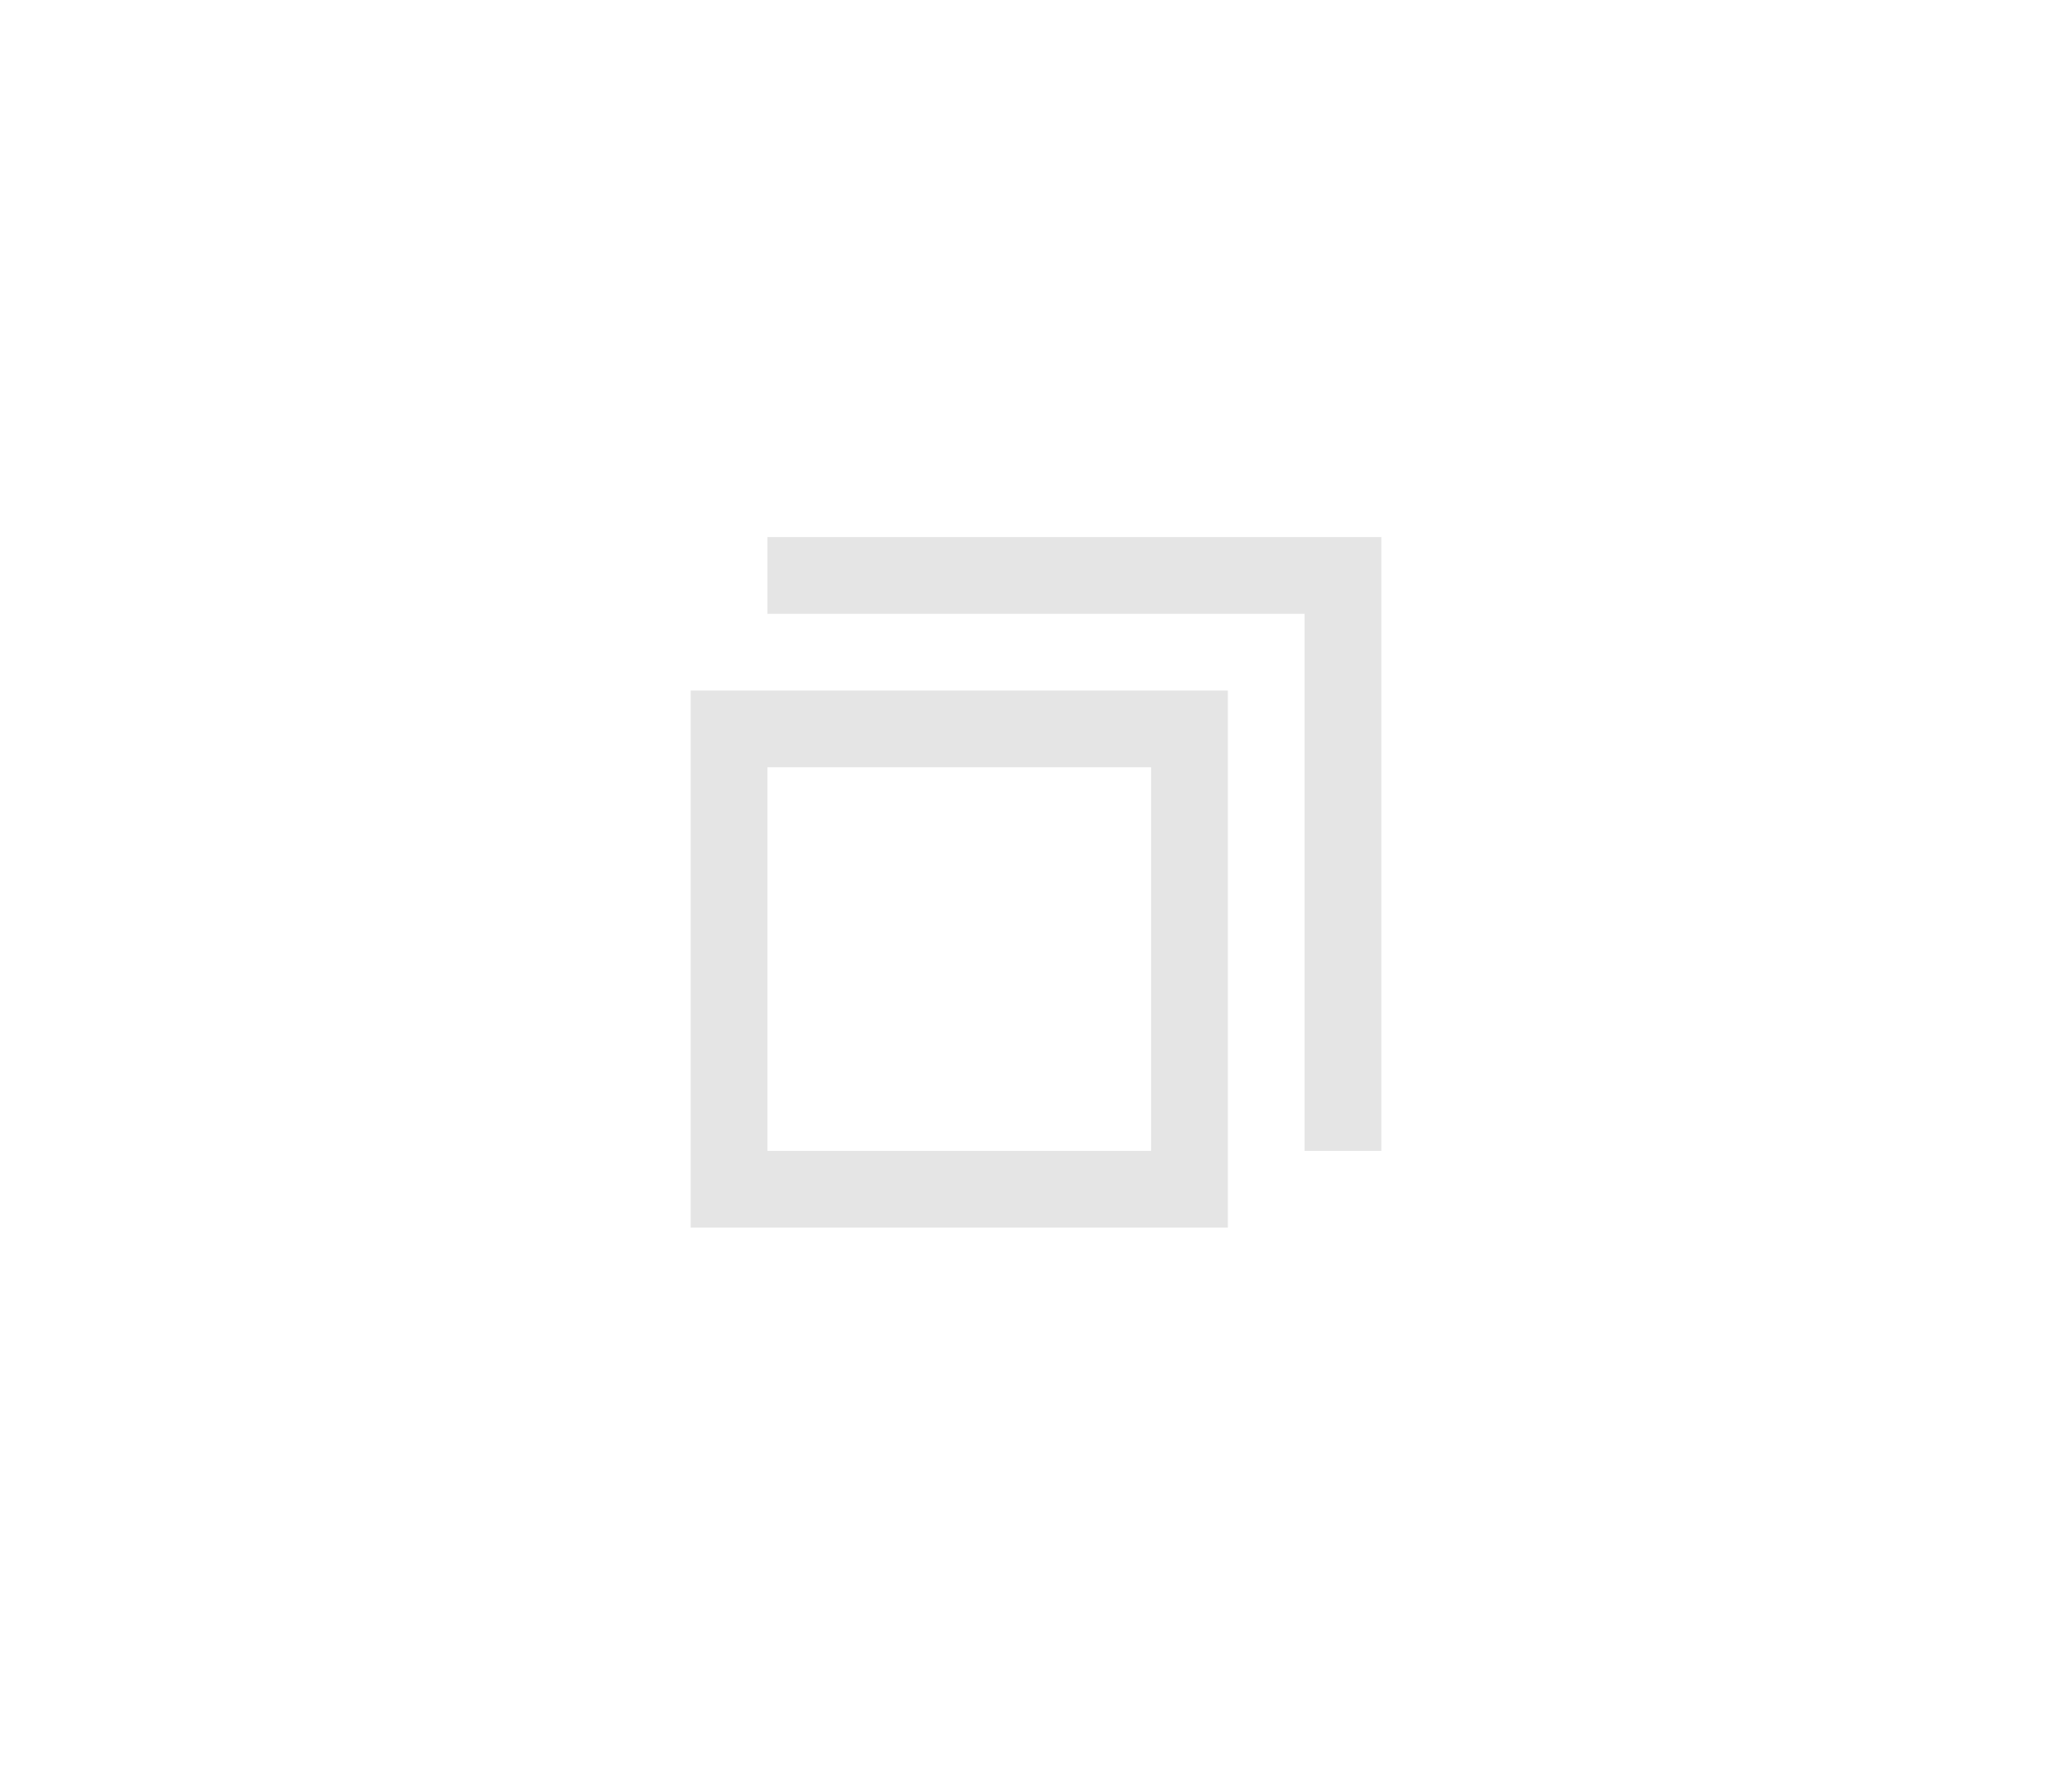
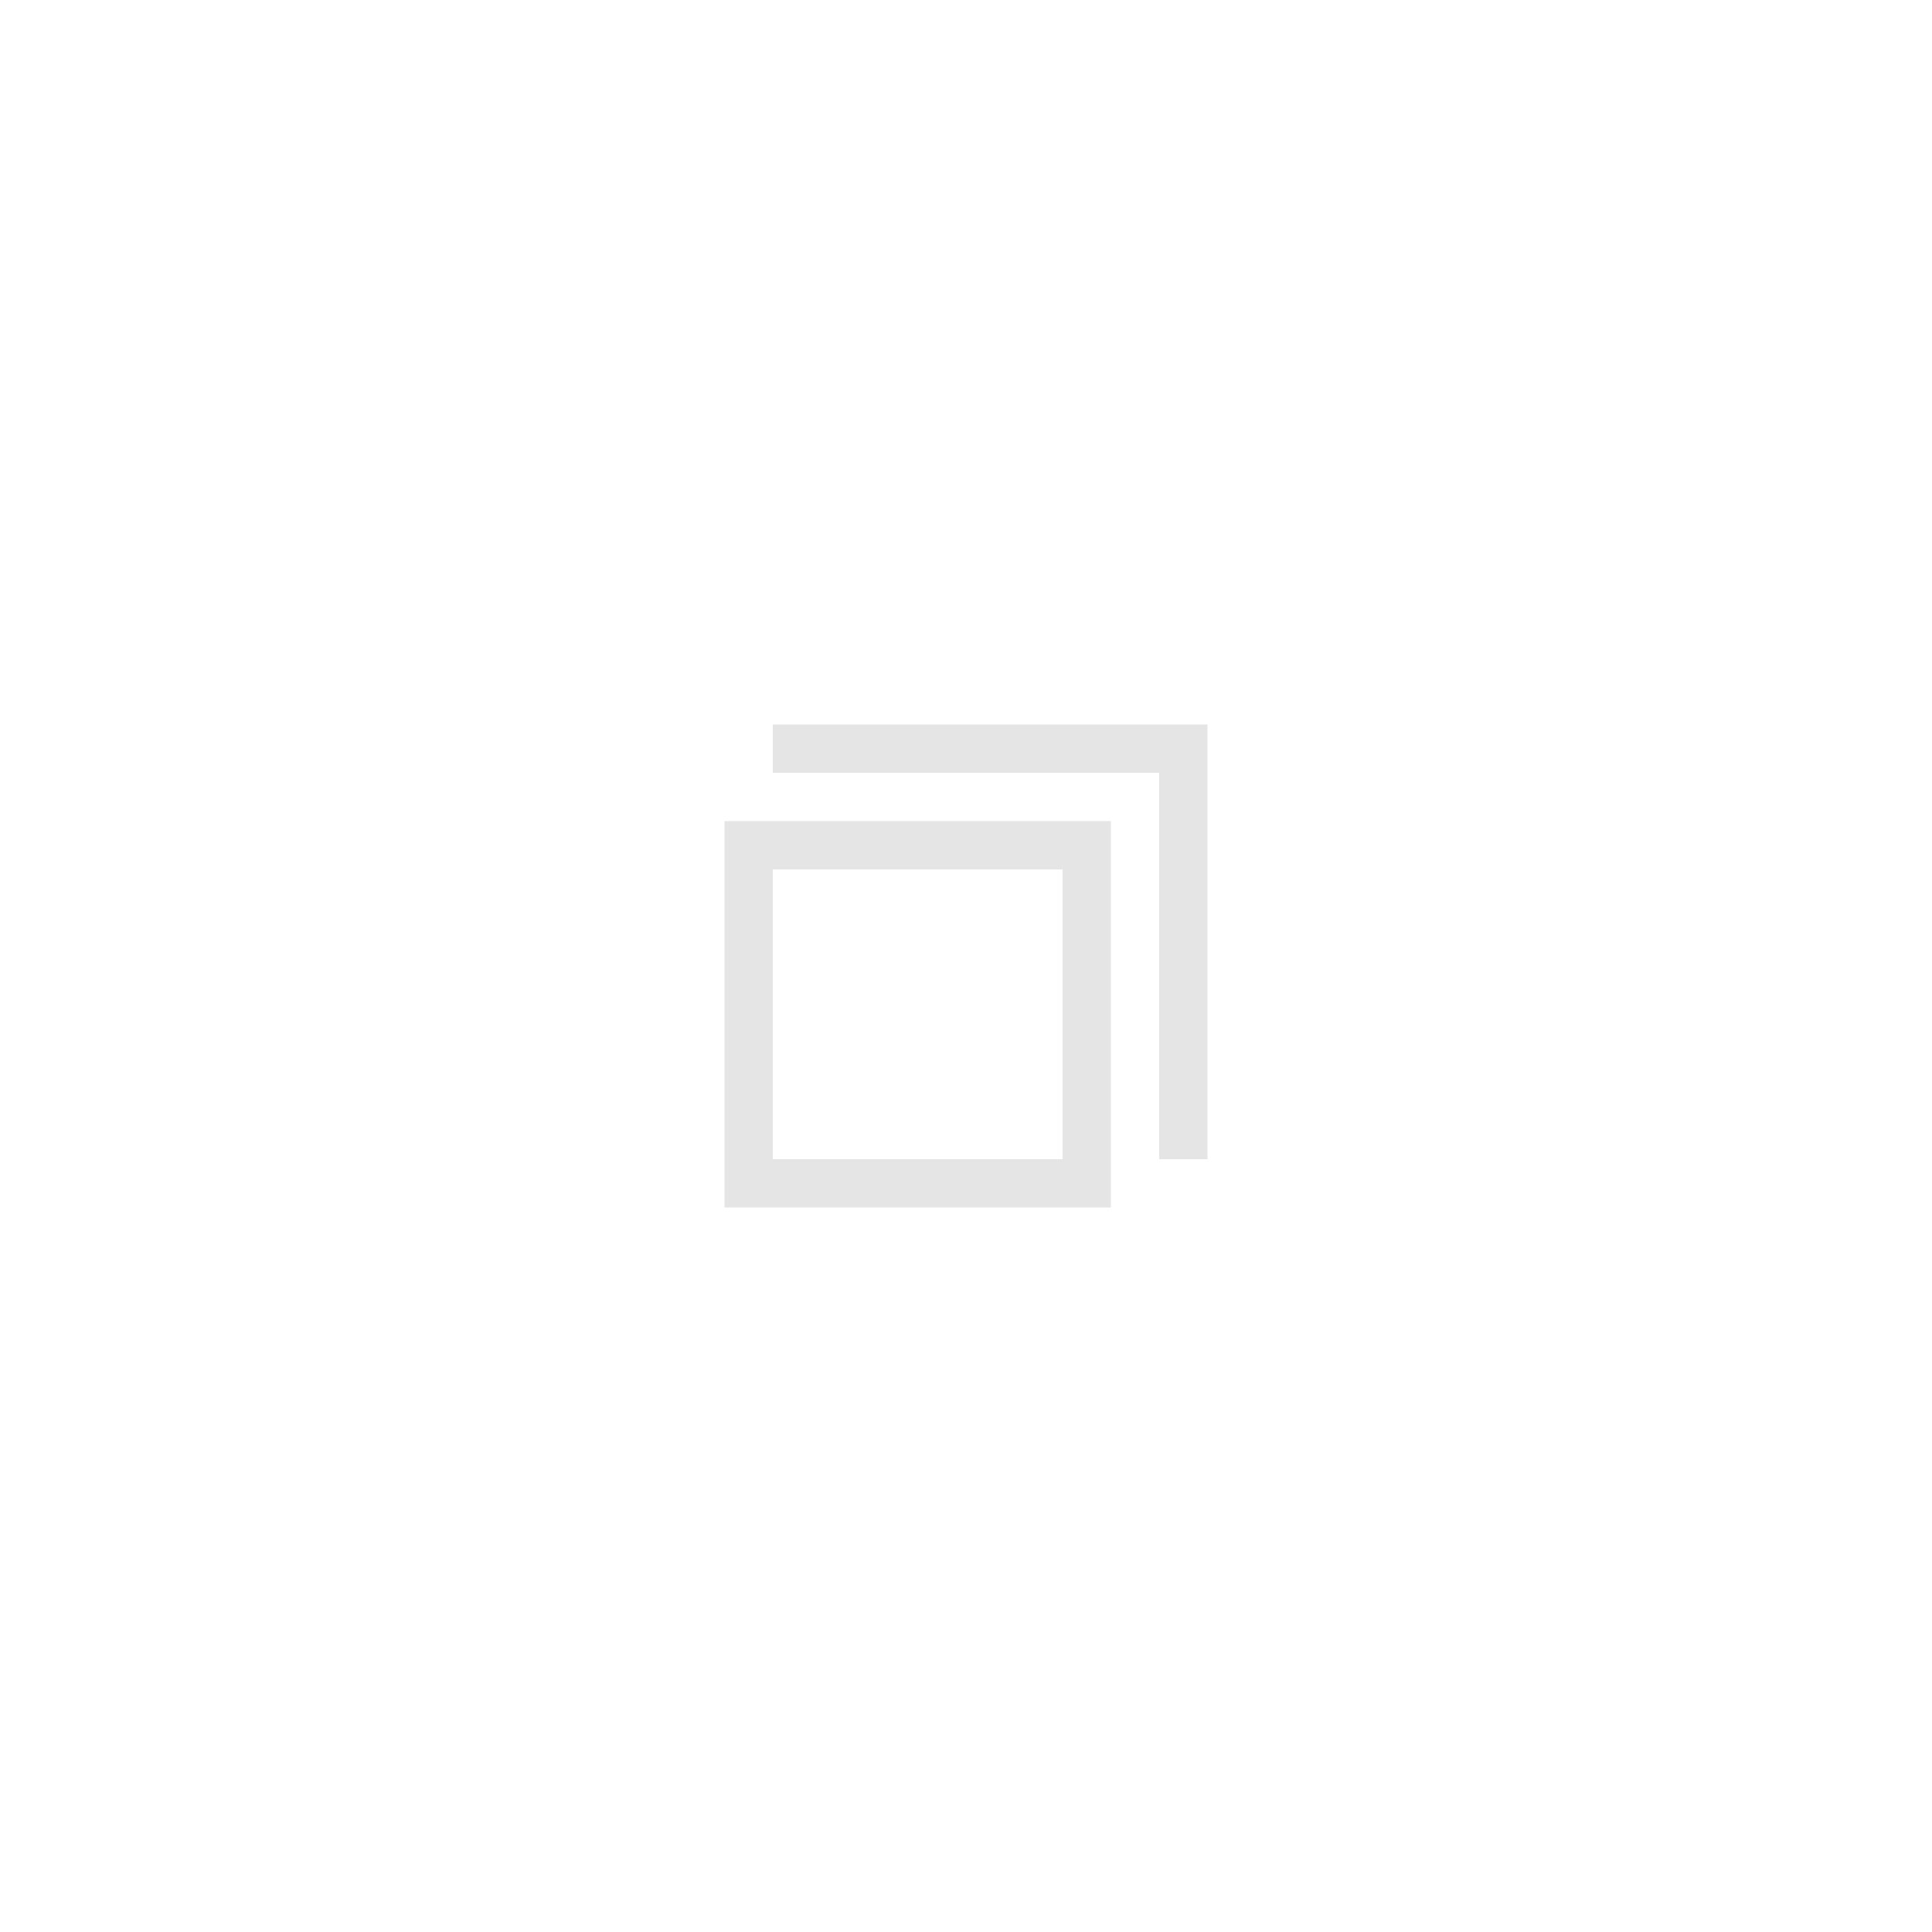
- <svg xmlns="http://www.w3.org/2000/svg" width="27px" height="23px" viewBox="0 0 27 23" version="1.1">
-   <defs />
-   <g id="最大化最小化" stroke="none" stroke-width="1" fill="none" fill-rule="evenodd">
-     <g id="浅色-无阴影" transform="translate(-170, -8)" fill="#000000">
-       <g id="unmaximize-disabled" transform="translate(170, 8)">
-         <rect id="Rectangle-12" fill-opacity="0.289" opacity="0" x="0" y="0" width="27" height="23" />
-         <path d="M17,8 L10,8 L10,7 L18,7 L18,15 L17,15 L17,8 Z M9,14 L9,11 L9,9 L11,9 L14,9 L16,9 L16,11 L16,14 L16,16 L14,16 L11,16 L9,16 L9,14 Z M10,15 L15,15 L15,10 L10,10 L10,15 Z" id="unmaximize_normal" fill-opacity="0.2" opacity="0.5" />
-       </g>
-     </g>
-   </g>
+ <svg xmlns="http://www.w3.org/2000/svg" width="40" height="40" viewBox="0 0 40 40">
+   <path fill-opacity=".2" fill-rule="evenodd" d="M9,1 L1,1 L1,0 L10,0 L10,9 L9,9 L9,1 Z M0,8 L0,4 L0,2 L2,2 L6,2 L8,2 L8,4 L8,8 L8,10 L6,10 L2,10 L0,10 L0,8 Z M1,9 L7,9 L7,3 L1,3 L1,9 Z" opacity=".5" transform="translate(15 15)" />
</svg>
